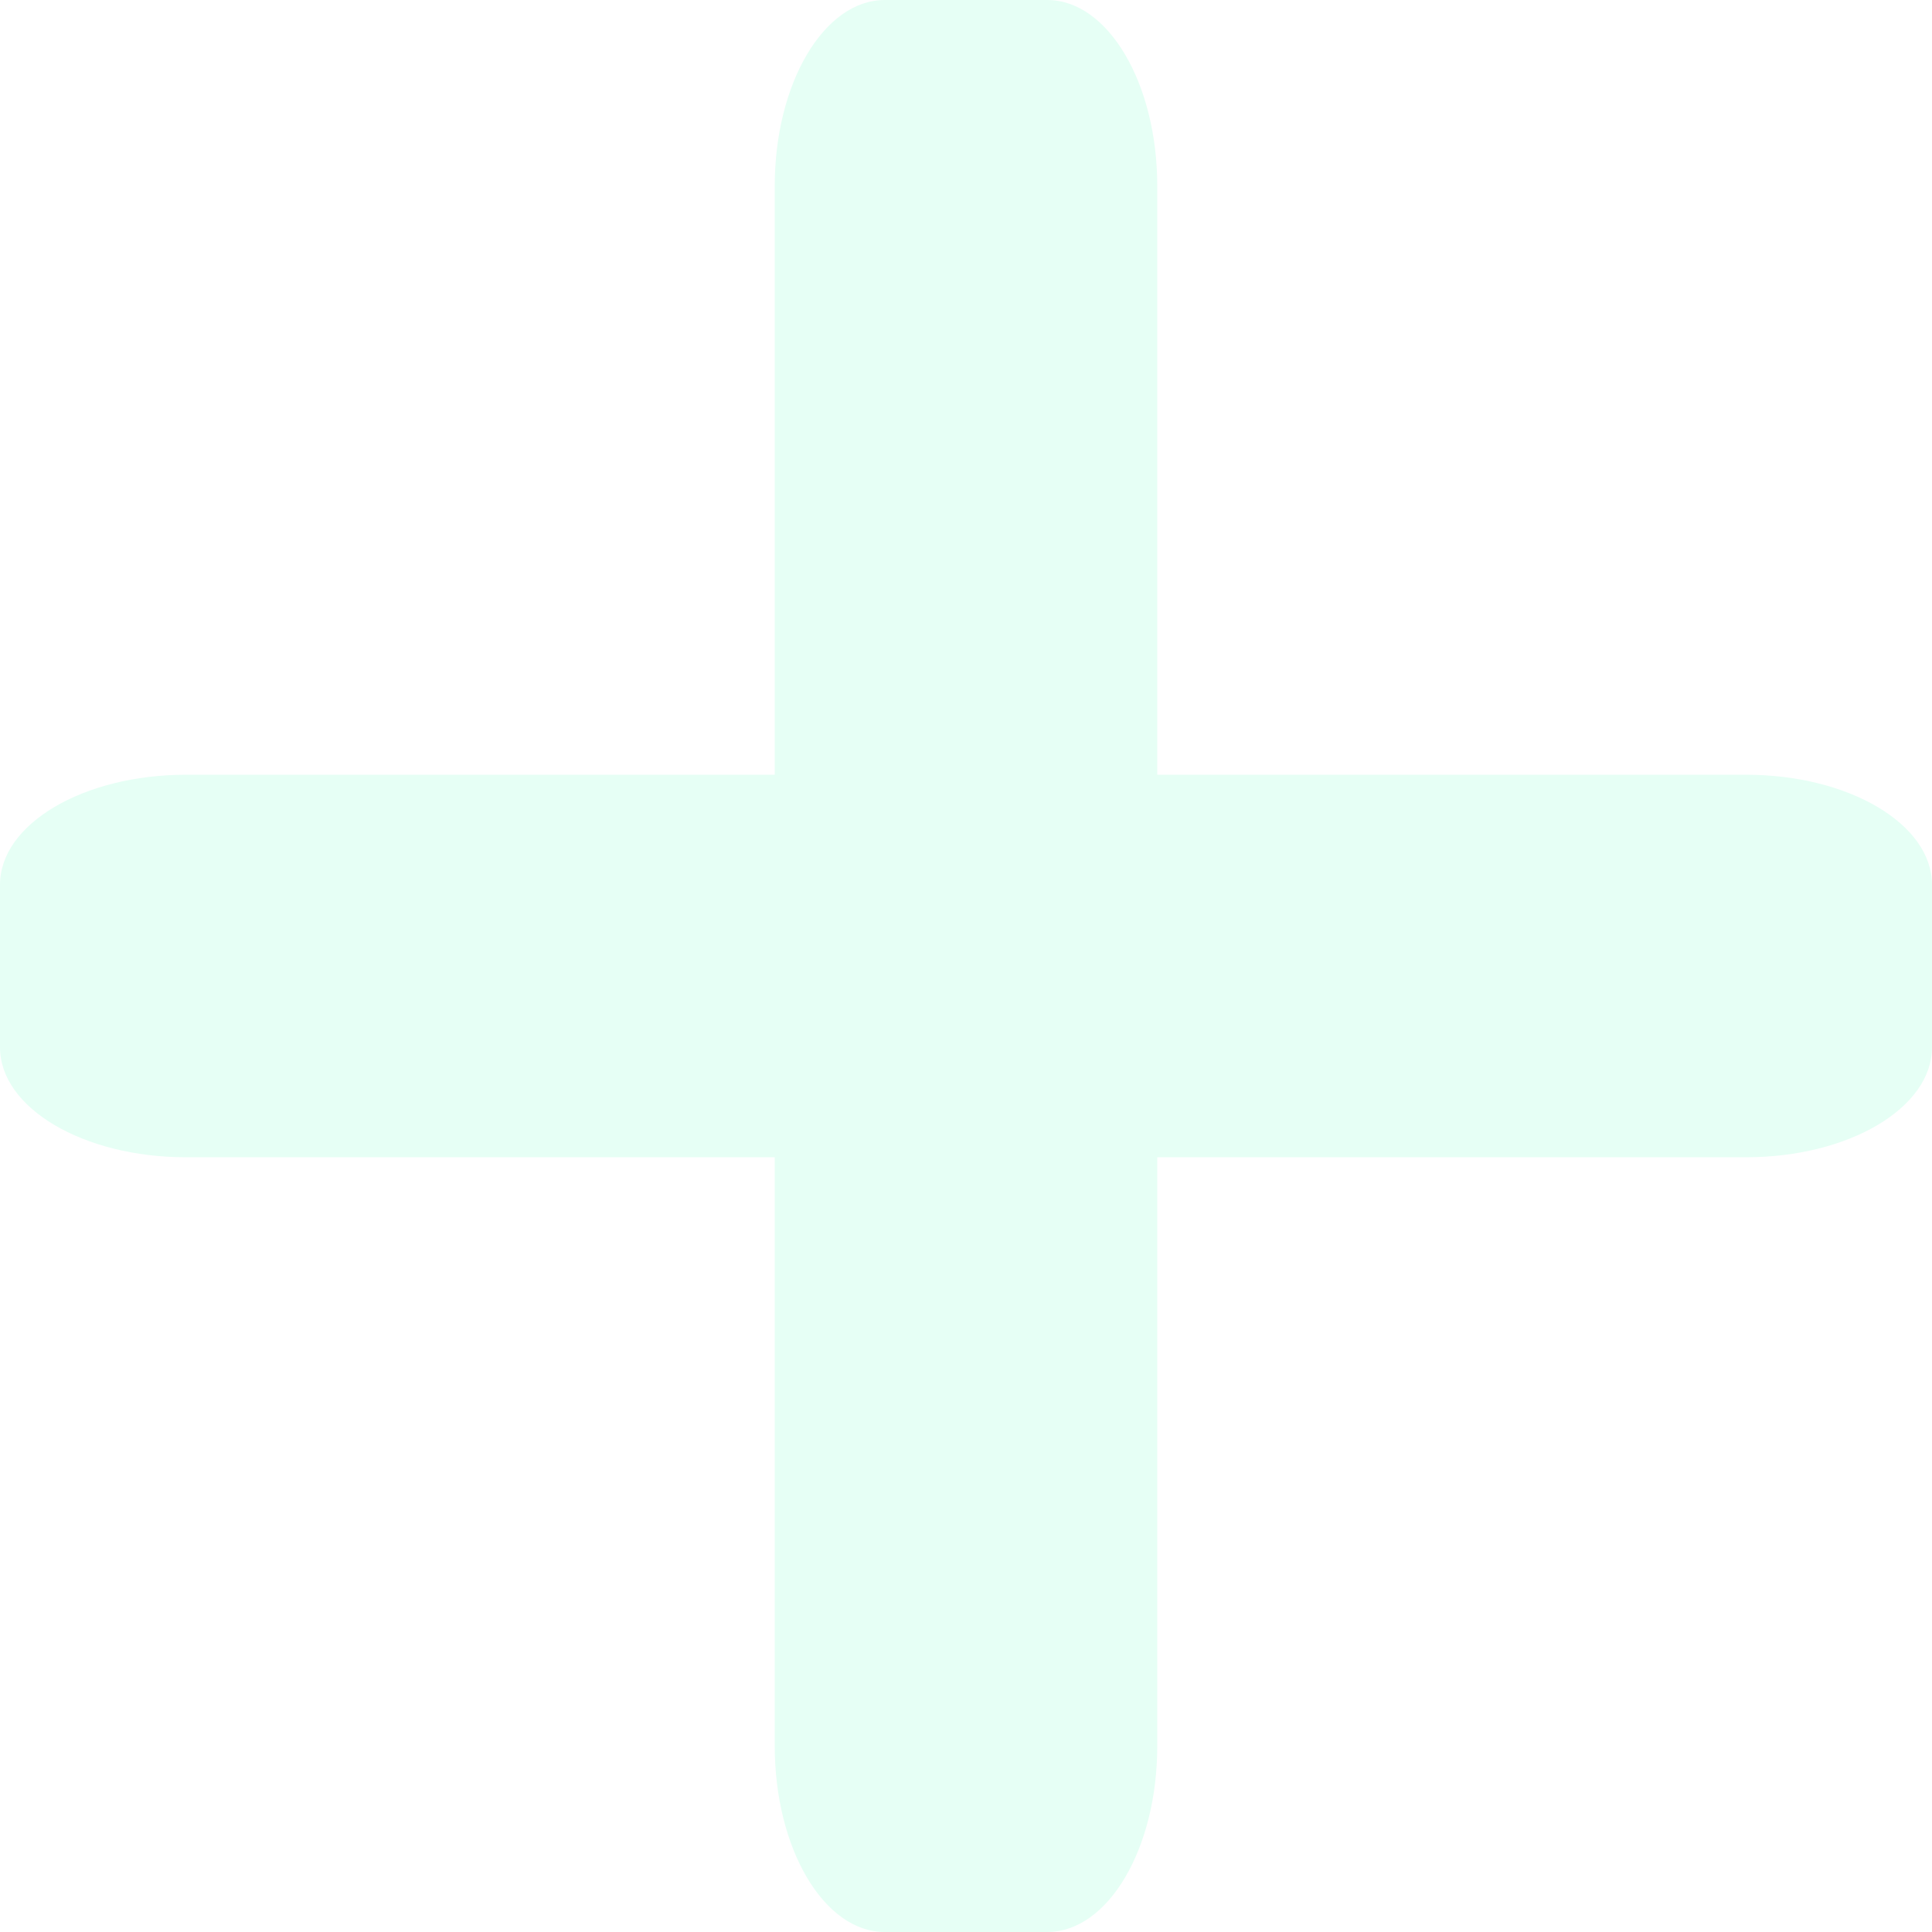
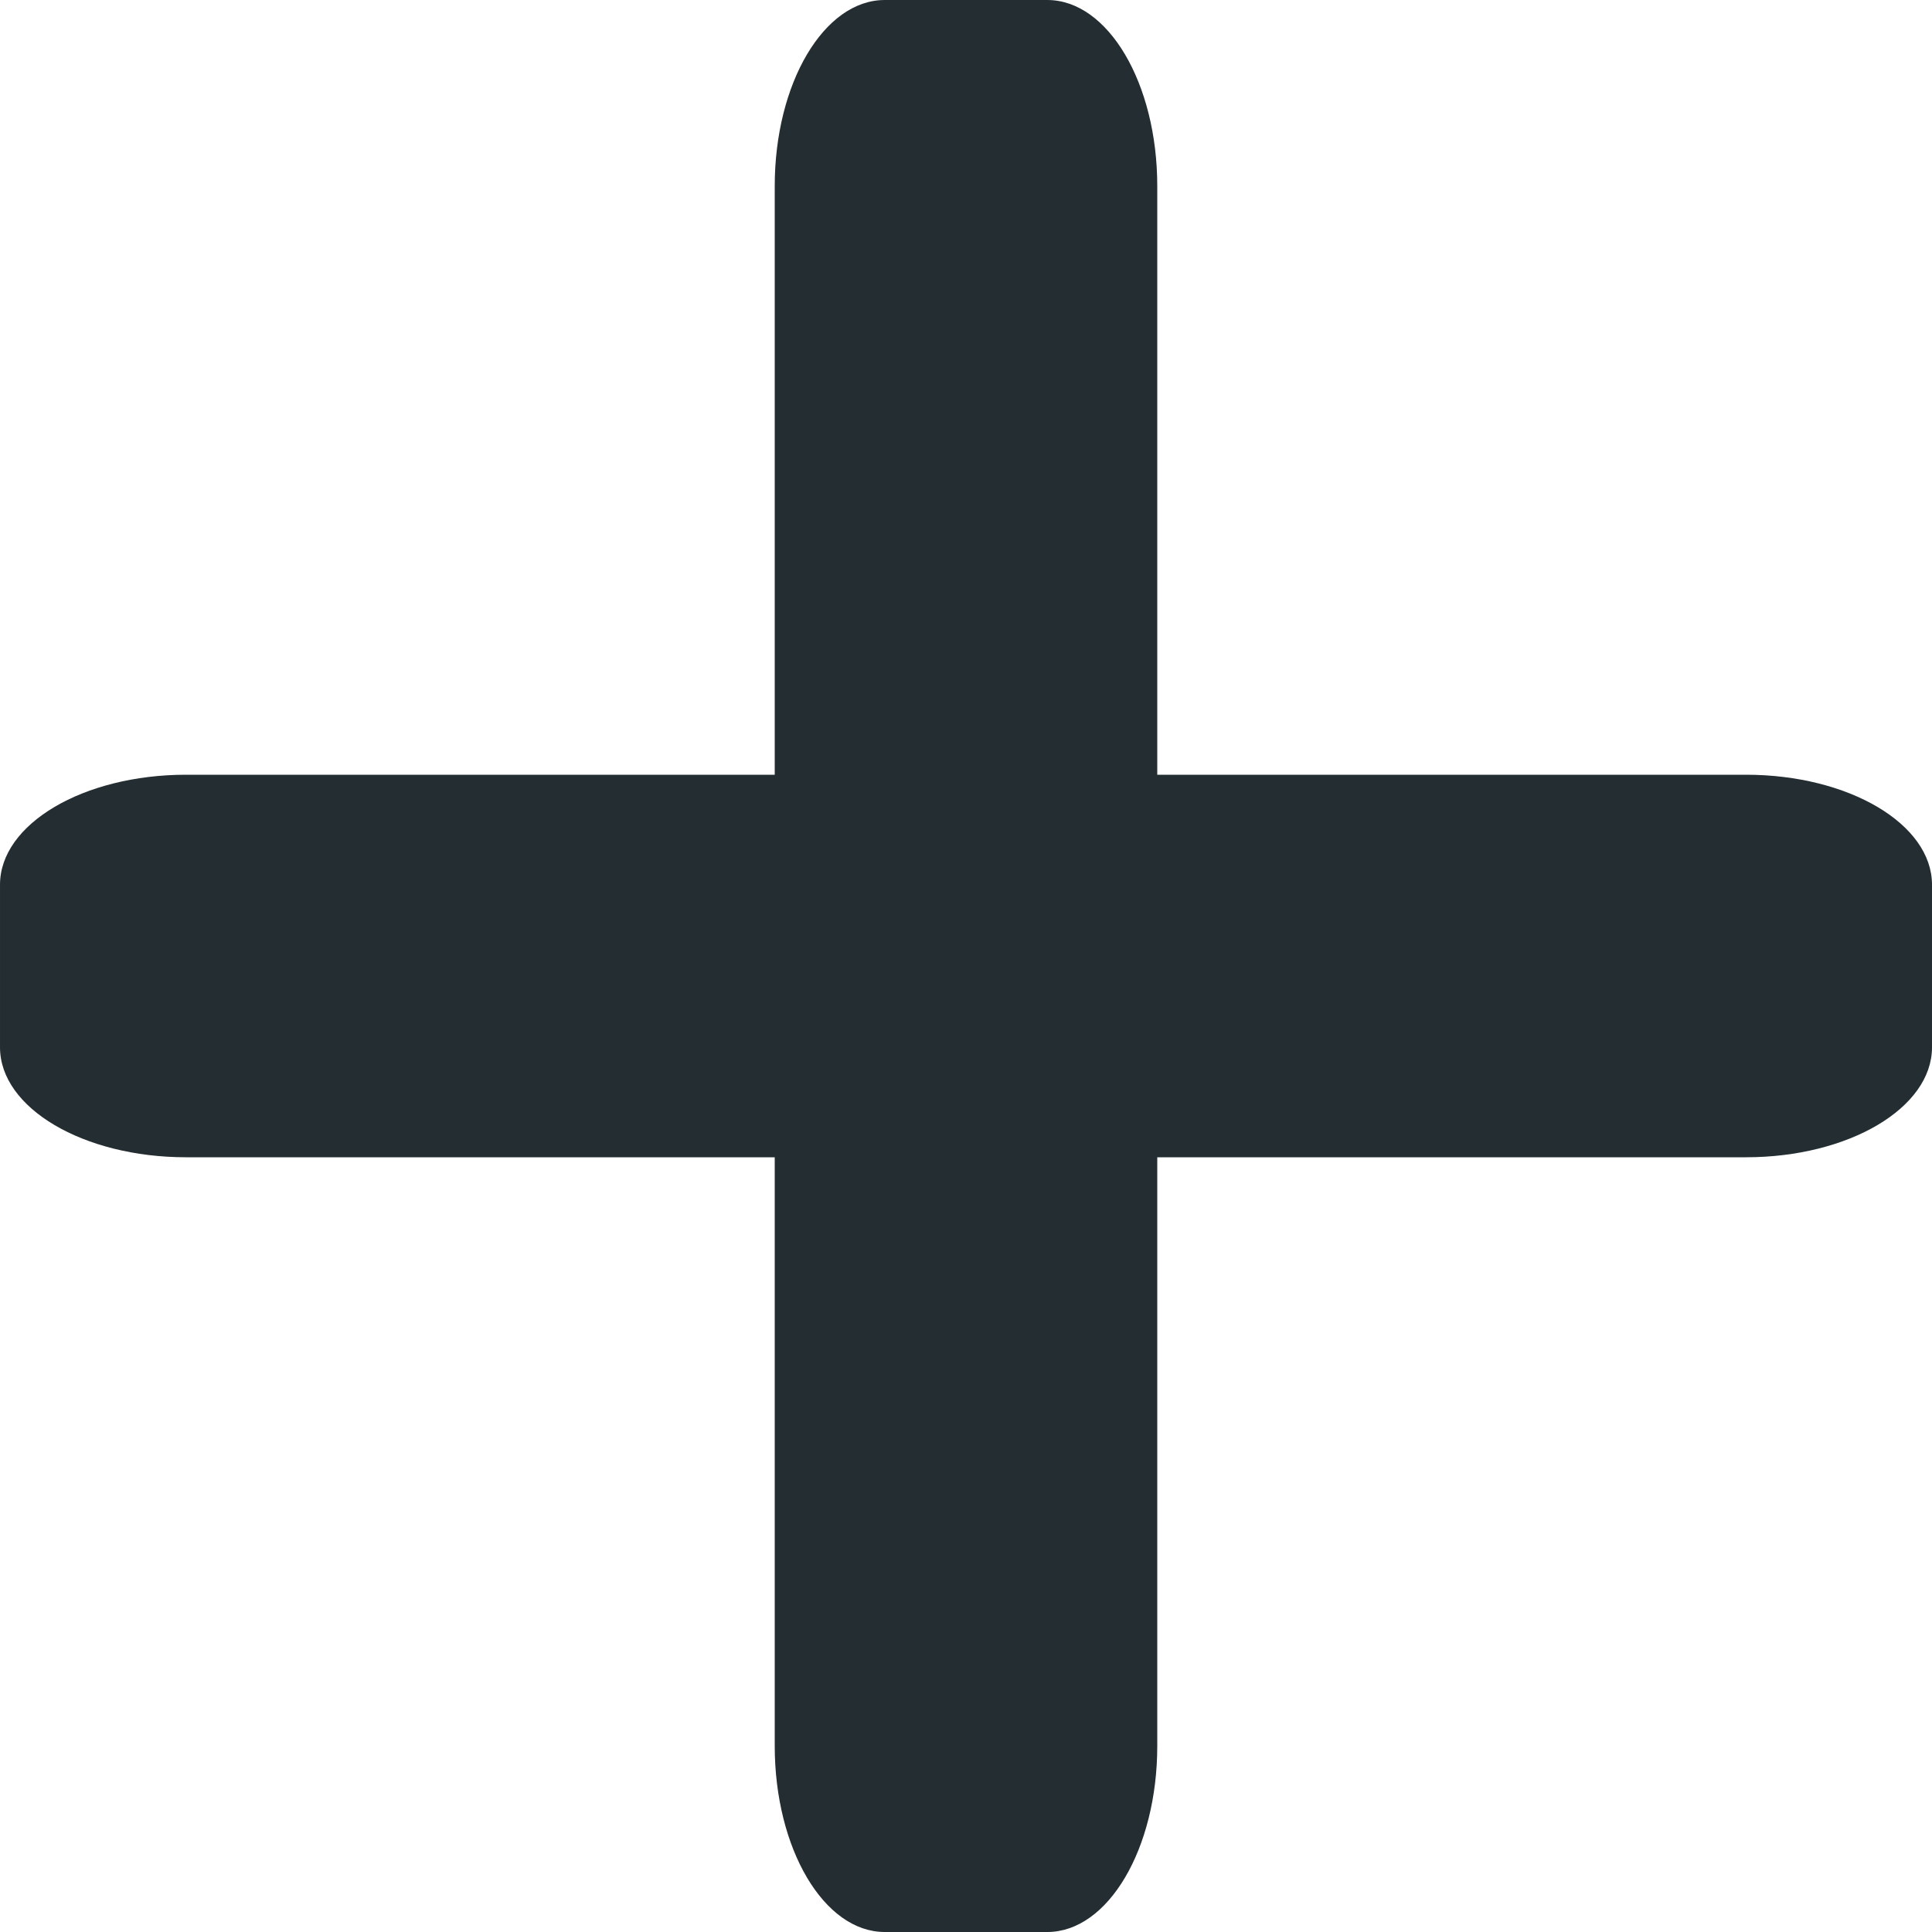
<svg xmlns="http://www.w3.org/2000/svg" version="1.0" id="Calque_1" x="0px" y="0px" viewBox="0 0 4000 4000" style="enable-background:new 0 0 4000 4000;" xml:space="preserve">
  <g id="Reduire">
-     <path style="fill:#e6fff5;" d="M0.01,2168.32v-336.64C0.01,1705.93,172.5,1604,385.27,1604h3229.47   c212.78,0,385.26,101.94,385.26,227.68v336.64c0,125.75-172.49,227.68-385.26,227.68H385.27C172.5,2396,0.01,2294.06,0.01,2168.32z   " />
+     <path style="fill:#232d32;" d="M0.01,2168.32v-336.64C0.01,1705.93,172.5,1604,385.27,1604h3229.47   c212.78,0,385.26,101.94,385.26,227.68v336.64c0,125.75-172.49,227.68-385.26,227.68H385.27C172.5,2396,0.01,2294.06,0.01,2168.32z   " />
  </g>
  <g id="Reduire_00000057115158801889038120000001121864820375683773_">
-     <path style="fill:#e6fff5;" d="M1831.68,0.01h336.64C2294.07,0.01,2396,172.5,2396,385.27v3229.47   c0,212.78-101.94,385.26-227.68,385.26h-336.64c-125.75,0-227.68-172.49-227.68-385.26V385.27   C1604,172.5,1705.94,0.01,1831.68,0.01z" />
+     <path style="fill:#232d32;" d="M1831.68,0.01h336.64C2294.07,0.01,2396,172.5,2396,385.27v3229.47   c0,212.78-101.94,385.26-227.68,385.26h-336.64c-125.75,0-227.68-172.49-227.68-385.26V385.27   C1604,172.5,1705.94,0.01,1831.68,0.01z" />
  </g>
</svg>
